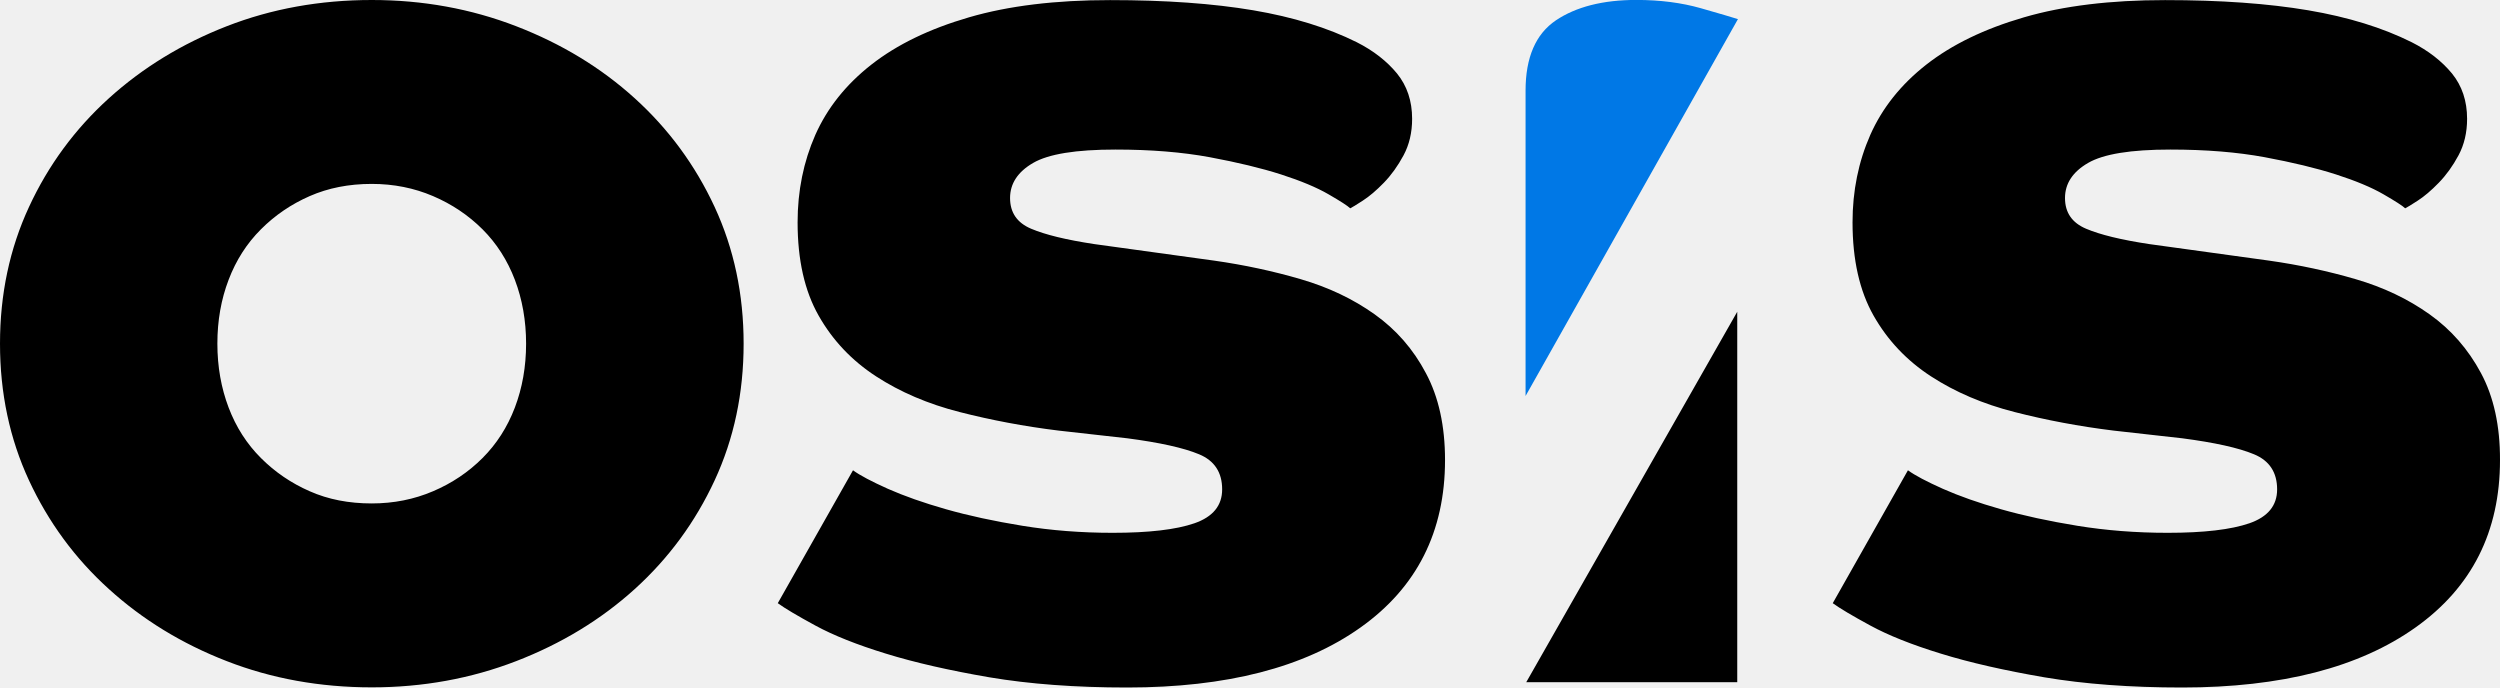
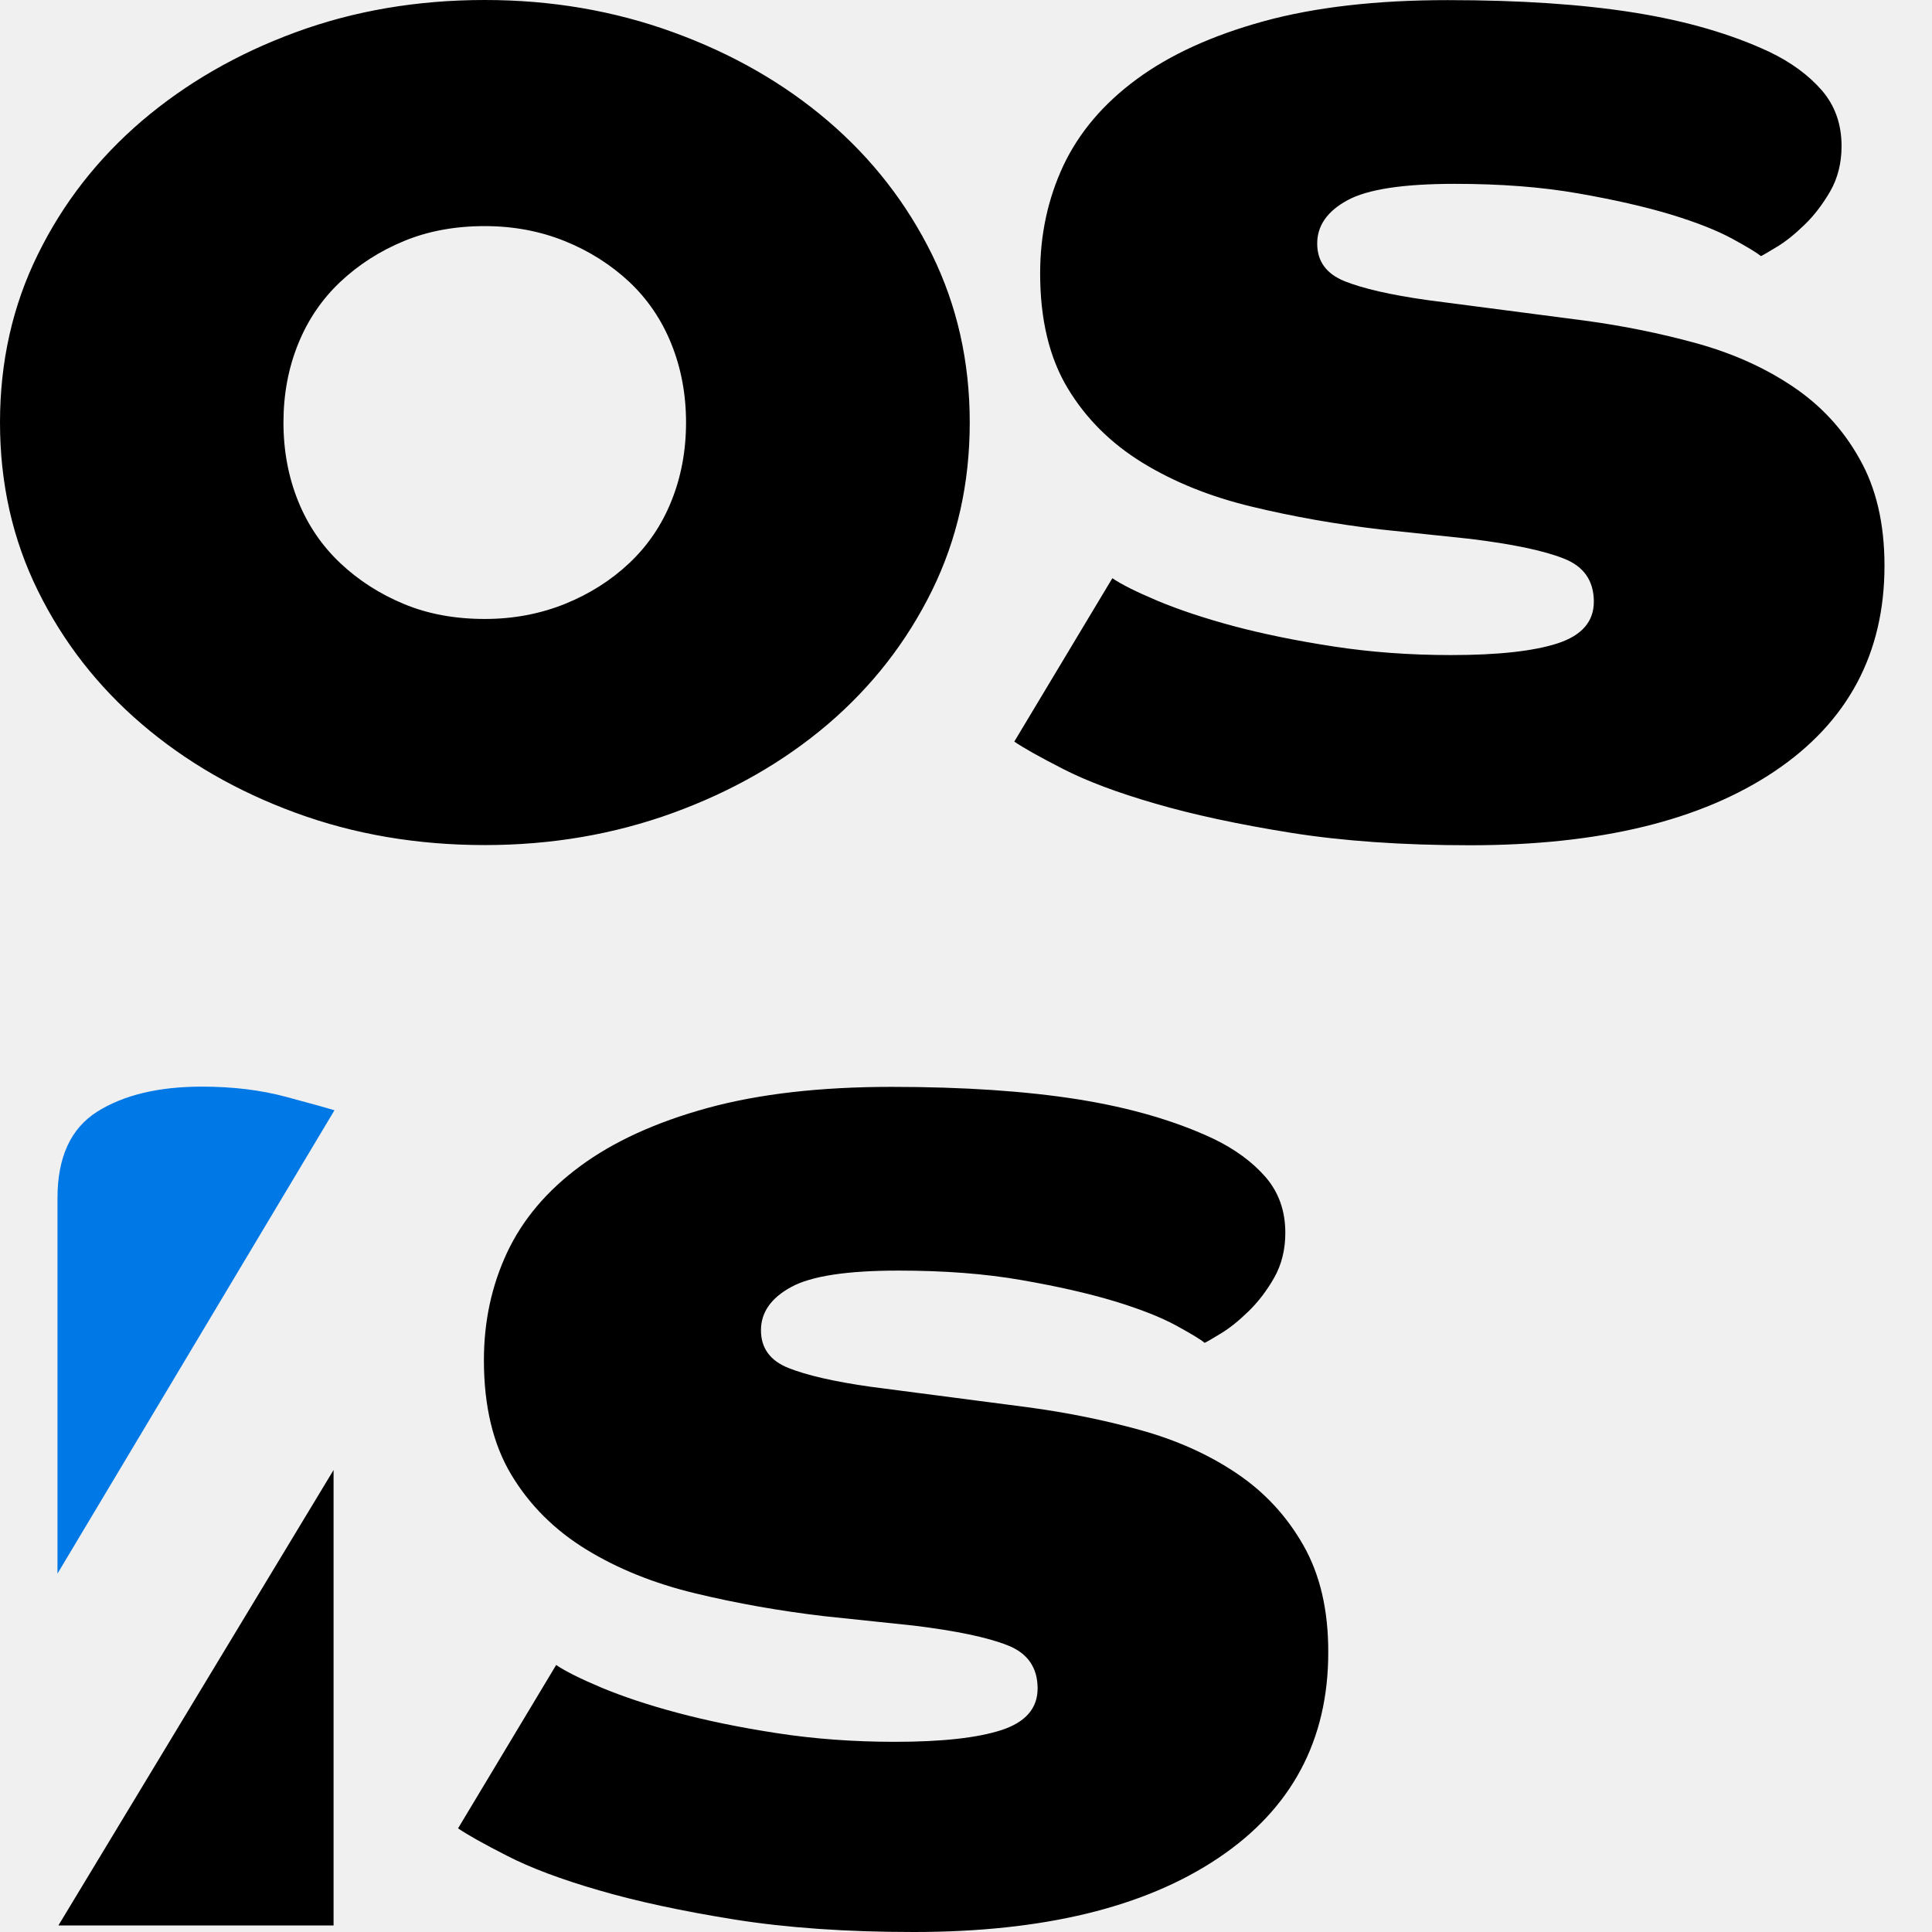
- <svg xmlns="http://www.w3.org/2000/svg" width="80" height="22" viewBox="0 0 80 22" fill="none">
-   <path d="M55.614 0.612C55.446 0.557 55.051 0.442 54.431 0.264C53.811 0.087 53.124 -0.002 52.363 -0.002C51.294 -0.002 50.436 0.217 49.789 0.651C49.143 1.087 48.818 1.837 48.818 2.9V12.672" fill="#0078E6" />
-   <path d="M20.315 3.148C19.233 2.166 17.966 1.398 16.518 0.839C15.07 0.28 13.53 0 11.898 0C10.239 0 8.691 0.28 7.256 0.839C5.822 1.398 4.563 2.168 3.481 3.148C2.398 4.13 1.545 5.287 0.928 6.622C0.309 7.957 0 9.417 0 10.997C0 12.578 0.309 14.038 0.928 15.373C1.548 16.708 2.398 17.867 3.481 18.847C4.563 19.829 5.822 20.6 7.256 21.156C8.691 21.715 10.239 21.995 11.898 21.995C13.53 21.995 15.07 21.715 16.518 21.156C17.966 20.597 19.233 19.827 20.315 18.847C21.398 17.865 22.248 16.708 22.868 15.373C23.487 14.038 23.796 12.58 23.796 10.997C23.796 9.417 23.487 7.959 22.868 6.622C22.248 5.287 21.398 4.13 20.315 3.148ZM16.475 13.043C16.236 13.67 15.89 14.208 15.441 14.657C14.992 15.106 14.464 15.462 13.857 15.72C13.251 15.979 12.599 16.11 11.895 16.11C11.165 16.11 10.501 15.982 9.911 15.72C9.321 15.462 8.799 15.106 8.35 14.657C7.9 14.208 7.554 13.67 7.316 13.043C7.078 12.416 6.956 11.734 6.956 10.997C6.956 10.261 7.075 9.582 7.316 8.952C7.554 8.325 7.9 7.787 8.35 7.338C8.799 6.888 9.321 6.533 9.911 6.275C10.501 6.016 11.162 5.885 11.895 5.885C12.599 5.885 13.251 6.016 13.857 6.275C14.461 6.533 14.989 6.888 15.441 7.338C15.89 7.787 16.236 8.325 16.475 8.952C16.713 9.579 16.835 10.261 16.835 10.997C16.835 11.734 16.713 12.416 16.475 13.043ZM43.987 10.057C43.297 9.566 42.509 9.192 41.624 8.934C40.739 8.675 39.816 8.477 38.861 8.341L35.02 7.811C34.119 7.675 33.445 7.51 32.995 7.319C32.546 7.129 32.322 6.802 32.322 6.337C32.322 5.875 32.568 5.499 33.06 5.214C33.553 4.927 34.433 4.786 35.697 4.786C36.822 4.786 37.827 4.867 38.714 5.031C39.599 5.196 40.36 5.379 40.993 5.582C41.627 5.786 42.133 5.998 42.512 6.217C42.891 6.436 43.123 6.585 43.207 6.666C43.264 6.64 43.397 6.557 43.608 6.421C43.819 6.285 44.044 6.094 44.282 5.849C44.52 5.603 44.731 5.311 44.915 4.968C45.096 4.629 45.188 4.24 45.188 3.803C45.188 3.231 45.026 2.748 44.704 2.351C44.379 1.957 43.952 1.622 43.416 1.351C42.487 0.888 41.383 0.546 40.103 0.329C38.823 0.112 37.296 0.003 35.523 0.003C33.778 0.003 32.273 0.185 31.009 0.554C29.742 0.922 28.703 1.426 27.886 2.066C27.068 2.706 26.473 3.456 26.091 4.315C25.712 5.175 25.523 6.107 25.523 7.116C25.523 8.315 25.747 9.31 26.197 10.101C26.646 10.893 27.258 11.538 28.032 12.042C28.806 12.546 29.699 12.928 30.711 13.186C31.723 13.445 32.779 13.644 33.875 13.779L36.07 14.025C37.109 14.161 37.878 14.331 38.371 14.537C38.863 14.741 39.109 15.117 39.109 15.66C39.109 16.177 38.815 16.538 38.224 16.744C37.635 16.948 36.76 17.05 35.607 17.05C34.595 17.05 33.632 16.974 32.717 16.825C31.802 16.676 30.987 16.499 30.27 16.295C29.553 16.091 28.933 15.872 28.413 15.642C27.894 15.409 27.52 15.213 27.296 15.049L24.889 19.302C25.114 19.466 25.515 19.704 26.091 20.017C26.668 20.331 27.42 20.631 28.348 20.916C29.277 21.203 30.381 21.454 31.661 21.674C32.941 21.89 34.411 22 36.07 22C39.248 22 41.738 21.36 43.54 20.077C45.34 18.797 46.241 17.011 46.241 14.722C46.241 13.633 46.038 12.706 45.63 11.943C45.226 11.175 44.677 10.548 43.987 10.057ZM79.391 11.938C78.982 11.175 78.436 10.548 77.745 10.057C77.055 9.566 76.268 9.192 75.383 8.934C74.498 8.675 73.575 8.477 72.619 8.341L68.779 7.811C67.877 7.675 67.203 7.51 66.754 7.319C66.305 7.129 66.08 6.802 66.08 6.337C66.08 5.875 66.326 5.499 66.819 5.214C67.312 4.927 68.191 4.786 69.455 4.786C70.581 4.786 71.585 4.867 72.473 5.031C73.358 5.196 74.119 5.379 74.752 5.582C75.385 5.786 75.891 5.998 76.27 6.217C76.649 6.436 76.882 6.585 76.966 6.666C77.023 6.64 77.155 6.557 77.367 6.421C77.578 6.285 77.802 6.094 78.04 5.849C78.279 5.603 78.49 5.311 78.674 4.968C78.855 4.629 78.947 4.24 78.947 3.803C78.947 3.231 78.785 2.748 78.463 2.351C78.138 1.957 77.71 1.622 77.174 1.351C76.246 0.888 75.142 0.546 73.862 0.329C72.581 0.112 71.055 0.003 69.282 0.003C67.536 0.003 66.034 0.185 64.768 0.554C63.501 0.922 62.462 1.426 61.644 2.066C60.827 2.706 60.231 3.456 59.85 4.315C59.471 5.175 59.281 6.107 59.281 7.116C59.281 8.315 59.506 9.31 59.955 10.101C60.405 10.893 61.016 11.538 61.79 12.042C62.564 12.546 63.458 12.928 64.47 13.186C65.482 13.445 66.538 13.644 67.634 13.779L69.829 14.025C70.868 14.161 71.637 14.331 72.129 14.537C72.622 14.741 72.868 15.117 72.868 15.66C72.868 16.177 72.573 16.538 71.983 16.744C71.393 16.948 70.519 17.05 69.366 17.05C68.354 17.05 67.39 16.974 66.475 16.825C65.561 16.676 64.746 16.499 64.029 16.295C63.311 16.091 62.692 15.872 62.172 15.642C61.652 15.409 61.279 15.213 61.054 15.049L58.648 19.302C58.873 19.466 59.273 19.704 59.85 20.017C60.426 20.331 61.179 20.631 62.107 20.916C63.035 21.203 64.14 21.454 65.42 21.674C66.7 21.89 68.17 22 69.829 22C73.006 22 75.496 21.36 77.299 20.077C79.099 18.797 80 17.011 80 14.722C80.003 13.628 79.8 12.7 79.391 11.938ZM48.84 21.83H55.592V9.976L48.84 21.83Z" fill="black" />
+ <svg xmlns="http://www.w3.org/2000/svg" width="32" height="32" viewBox="0 0 32 32" fill="none">
+   <g clip-path="url(#clip0_410_8789)">
+     <path d="M5.54 18.389C5.426 18.354 5.16 18.281 4.741 18.168C4.323 18.055 3.859 17.998 3.345 17.998C2.624 17.998 2.045 18.138 1.608 18.414C1.171 18.691 0.952 19.168 0.952 19.845V26.064" fill="#0078E6" />
+     <path d="M-18.287 20.003C-19.018 19.378 -19.873 18.889 -20.85 18.534C-21.828 18.178 -22.867 18 -23.969 18C-25.089 18 -26.134 18.178 -27.102 18.534C-28.07 18.889 -28.92 19.38 -29.651 20.003C-30.381 20.628 -30.957 21.364 -31.373 22.214C-31.792 23.063 -32 23.993 -32 24.998C-32 26.004 -31.792 26.933 -31.373 27.783C-30.955 28.632 -30.381 29.37 -29.651 29.994C-28.92 30.619 -28.07 31.109 -27.102 31.463C-26.134 31.819 -25.089 31.997 -23.969 31.997C-22.867 31.997 -21.828 31.819 -20.85 31.463C-19.873 31.107 -19.018 30.617 -18.287 29.994C-17.556 29.369 -16.983 28.632 -16.564 27.783C-16.146 26.933 -15.938 26.006 -15.938 24.998C-15.938 23.993 -16.146 23.065 -16.564 22.214C-16.983 21.364 -17.556 20.628 -18.287 20.003ZM-20.88 26.3C-21.04 26.699 -21.274 27.041 -21.577 27.327C-21.881 27.613 -22.237 27.839 -22.646 28.004C-23.055 28.168 -23.496 28.252 -23.971 28.252C-24.464 28.252 -24.912 28.17 -25.31 28.004C-25.708 27.839 -26.061 27.613 -26.364 27.327C-26.667 27.041 -26.901 26.699 -27.062 26.3C-27.223 25.901 -27.305 25.467 -27.305 24.998C-27.305 24.53 -27.224 24.097 -27.062 23.697C-26.901 23.298 -26.667 22.955 -26.364 22.669C-26.061 22.384 -25.708 22.157 -25.31 21.993C-24.912 21.828 -24.466 21.745 -23.971 21.745C-23.496 21.745 -23.055 21.828 -22.646 21.993C-22.239 22.157 -21.883 22.384 -21.577 22.669C-21.274 22.955 -21.04 23.298 -20.88 23.697C-20.719 24.096 -20.637 24.53 -20.637 24.998C-20.637 25.467 -20.719 25.901 -20.88 26.3ZM-2.309 24.4C-2.775 24.087 -3.306 23.85 -3.904 23.685C-4.501 23.52 -5.124 23.394 -5.769 23.308L-8.362 22.97C-8.97 22.884 -9.425 22.779 -9.728 22.658C-10.031 22.537 -10.183 22.329 -10.183 22.033C-10.183 21.738 -10.017 21.499 -9.684 21.318C-9.352 21.135 -8.758 21.045 -7.905 21.045C-7.145 21.045 -6.467 21.097 -5.868 21.202C-5.27 21.306 -4.757 21.423 -4.33 21.552C-3.902 21.682 -3.56 21.817 -3.305 21.956C-3.049 22.096 -2.892 22.191 -2.835 22.242C-2.797 22.226 -2.707 22.172 -2.565 22.086C-2.422 22 -2.271 21.878 -2.11 21.722C-1.949 21.566 -1.807 21.38 -1.682 21.162C-1.56 20.946 -1.498 20.698 -1.498 20.42C-1.498 20.056 -1.607 19.749 -1.825 19.496C-2.044 19.245 -2.333 19.032 -2.694 18.859C-3.321 18.565 -4.066 18.347 -4.931 18.209C-5.795 18.072 -6.825 18.002 -8.022 18.002C-9.2 18.002 -10.216 18.118 -11.069 18.352C-11.924 18.587 -12.626 18.908 -13.177 19.315C-13.729 19.722 -14.131 20.199 -14.389 20.746C-14.644 21.293 -14.772 21.887 -14.772 22.528C-14.772 23.291 -14.62 23.924 -14.317 24.428C-14.014 24.932 -13.601 25.342 -13.079 25.663C-12.556 25.984 -11.953 26.227 -11.27 26.391C-10.587 26.556 -9.874 26.682 -9.134 26.769L-7.653 26.925C-6.951 27.011 -6.432 27.119 -6.1 27.251C-5.767 27.38 -5.601 27.62 -5.601 27.966C-5.601 28.295 -5.8 28.524 -6.198 28.655C-6.597 28.785 -7.187 28.85 -7.965 28.85C-8.648 28.85 -9.299 28.802 -9.916 28.707C-10.534 28.612 -11.084 28.499 -11.568 28.369C-12.052 28.24 -12.47 28.1 -12.821 27.954C-13.172 27.806 -13.424 27.681 -13.576 27.577L-15.2 30.283C-15.048 30.388 -14.778 30.539 -14.389 30.738C-13.999 30.938 -13.492 31.129 -12.865 31.31C-12.238 31.493 -11.493 31.653 -10.629 31.792C-9.765 31.93 -8.773 32 -7.653 32C-5.508 32 -3.827 31.593 -2.61 30.776C-1.396 29.962 -0.787 28.825 -0.787 27.369C-0.787 26.676 -0.924 26.085 -1.2 25.6C-1.472 25.111 -1.843 24.712 -2.309 24.4ZM21.589 25.597C21.313 25.111 20.944 24.712 20.478 24.4C20.012 24.087 19.481 23.85 18.883 23.685C18.286 23.52 17.663 23.394 17.018 23.308L14.426 22.97C13.817 22.884 13.362 22.779 13.059 22.658C12.756 22.537 12.604 22.329 12.604 22.033C12.604 21.738 12.77 21.499 13.103 21.318C13.435 21.135 14.029 21.045 14.882 21.045C15.642 21.045 16.32 21.097 16.919 21.202C17.517 21.306 18.03 21.423 18.458 21.552C18.885 21.682 19.227 21.817 19.483 21.956C19.738 22.096 19.895 22.191 19.952 22.242C19.99 22.226 20.08 22.172 20.222 22.086C20.365 22 20.517 21.878 20.677 21.722C20.838 21.566 20.981 21.38 21.105 21.162C21.227 20.946 21.289 20.698 21.289 20.42C21.289 20.056 21.18 19.749 20.962 19.496C20.743 19.245 20.454 19.032 20.093 18.859C19.466 18.565 18.721 18.347 17.857 18.209C16.992 18.072 15.962 18.002 14.765 18.002C13.587 18.002 12.573 18.118 11.718 18.352C10.863 18.587 10.162 18.908 9.61 19.315C9.058 19.722 8.656 20.199 8.399 20.746C8.143 21.293 8.015 21.887 8.015 22.528C8.015 23.291 8.167 23.924 8.47 24.428C8.773 24.932 9.186 25.342 9.708 25.663C10.231 25.984 10.834 26.227 11.517 26.391C12.2 26.556 12.913 26.682 13.653 26.769L15.134 26.925C15.836 27.011 16.355 27.119 16.687 27.251C17.02 27.38 17.186 27.62 17.186 27.966C17.186 28.295 16.987 28.524 16.589 28.655C16.19 28.785 15.6 28.85 14.822 28.85C14.139 28.85 13.488 28.802 12.871 28.707C12.253 28.612 11.704 28.499 11.219 28.369C10.735 28.24 10.317 28.1 9.966 27.954C9.615 27.806 9.363 27.681 9.212 27.577L7.587 30.283C7.739 30.388 8.009 30.539 8.399 30.738C8.788 30.938 9.296 31.129 9.922 31.31C10.549 31.493 11.294 31.653 12.158 31.792C13.023 31.93 14.014 32 15.134 32C17.279 32 18.96 31.593 20.177 30.776C21.392 29.962 22 28.825 22 27.369C22.002 26.672 21.865 26.082 21.589 25.597ZM0.967 31.892H5.525V24.348L0.967 31.892Z" fill="black" />
+     <path d="M13.713 2.003C12.982 1.378 12.127 0.889 11.15 0.534C10.172 0.178 9.133 0 8.031 0C6.911 0 5.866 0.178 4.898 0.534C3.93 0.889 3.08 1.38 2.349 2.003C1.619 2.628 1.043 3.365 0.627 4.214C0.208 5.063 0 5.993 0 6.998C0 8.004 0.208 8.933 0.627 9.783C1.045 10.632 1.619 11.37 2.349 11.994C3.08 12.619 3.93 13.109 4.898 13.463C5.866 13.819 6.911 13.997 8.031 13.997C9.133 13.997 10.172 13.819 11.15 13.463C12.127 13.107 12.982 12.617 13.713 11.994C14.444 11.369 15.017 10.632 15.436 9.783C15.854 8.933 16.062 8.006 16.062 6.998C16.062 5.993 15.854 5.065 15.436 4.214C15.017 3.365 14.444 2.628 13.713 2.003ZM11.12 8.3C10.96 8.699 10.726 9.041 10.423 9.327C10.119 9.613 9.763 9.839 9.354 10.004C8.945 10.168 8.504 10.252 8.029 10.252C7.536 10.252 7.088 10.17 6.69 10.004C6.292 9.839 5.939 9.613 5.636 9.327C5.333 9.041 5.099 8.699 4.938 8.3C4.777 7.901 4.695 7.467 4.695 6.998C4.695 6.53 4.776 6.097 4.938 5.697C5.099 5.298 5.333 4.955 5.636 4.669C5.939 4.384 6.292 4.157 6.69 3.993C7.088 3.828 7.534 3.745 8.029 3.745C8.504 3.745 8.945 3.828 9.354 3.993C9.761 4.157 10.117 4.384 10.423 4.669C10.726 4.955 10.96 5.298 11.12 5.697C11.281 6.096 11.363 6.53 11.363 6.998C11.363 7.467 11.281 7.901 11.12 8.3ZM29.691 6.4C29.225 6.087 28.694 5.85 28.096 5.685C27.499 5.521 26.876 5.394 26.231 5.308L23.639 4.97C23.03 4.884 22.575 4.779 22.272 4.658C21.969 4.536 21.817 4.329 21.817 4.033C21.817 3.739 21.983 3.499 22.316 3.318C22.648 3.135 23.242 3.045 24.095 3.045C24.855 3.045 25.533 3.097 26.132 3.202C26.73 3.306 27.243 3.423 27.671 3.552C28.098 3.682 28.44 3.817 28.695 3.956C28.951 4.096 29.108 4.191 29.165 4.242C29.203 4.226 29.293 4.172 29.435 4.086C29.578 4 29.729 3.878 29.89 3.722C30.051 3.566 30.193 3.379 30.318 3.162C30.44 2.946 30.502 2.698 30.502 2.42C30.502 2.056 30.393 1.749 30.175 1.496C29.956 1.245 29.667 1.032 29.306 0.859C28.679 0.565 27.933 0.347 27.069 0.209C26.205 0.071 25.175 0.002 23.978 0.002C22.8 0.002 21.784 0.118 20.931 0.352C20.076 0.587 19.374 0.908 18.823 1.315C18.271 1.722 17.869 2.199 17.611 2.746C17.356 3.293 17.228 3.886 17.228 4.528C17.228 5.291 17.38 5.924 17.683 6.428C17.986 6.932 18.399 7.342 18.921 7.663C19.444 7.984 20.047 8.227 20.73 8.391C21.413 8.556 22.126 8.682 22.866 8.769L24.347 8.925C25.049 9.011 25.568 9.119 25.9 9.251C26.233 9.38 26.399 9.62 26.399 9.966C26.399 10.295 26.2 10.524 25.802 10.655C25.403 10.785 24.813 10.85 24.035 10.85C23.352 10.85 22.701 10.802 22.084 10.707C21.466 10.612 20.916 10.499 20.432 10.37C19.948 10.24 19.53 10.1 19.179 9.954C18.828 9.806 18.576 9.681 18.424 9.577L16.8 12.283C16.952 12.388 17.222 12.539 17.611 12.738C18.001 12.938 18.509 13.129 19.135 13.31C19.762 13.493 20.507 13.653 21.371 13.792C22.235 13.93 23.227 14 24.347 14C26.492 14 28.173 13.593 29.39 12.777C30.605 11.962 31.213 10.825 31.213 9.369C31.213 8.676 31.076 8.085 30.8 7.6C30.528 7.111 30.157 6.712 29.691 6.4ZM53.589 7.597C53.313 7.111 52.944 6.712 52.478 6.4C52.012 6.087 51.481 5.85 50.883 5.685C50.286 5.521 49.663 5.394 49.018 5.308L46.426 4.97C45.817 4.884 45.362 4.779 45.059 4.658C44.756 4.536 44.604 4.329 44.604 4.033C44.604 3.739 44.77 3.499 45.103 3.318C45.435 3.135 46.029 3.045 46.882 3.045C47.642 3.045 48.32 3.097 48.919 3.202C49.517 3.306 50.03 3.423 50.458 3.552C50.885 3.682 51.227 3.817 51.483 3.956C51.738 4.096 51.895 4.191 51.952 4.242C51.99 4.226 52.08 4.172 52.222 4.086C52.365 4 52.517 3.878 52.677 3.722C52.838 3.566 52.981 3.379 53.105 3.162C53.227 2.946 53.289 2.698 53.289 2.42C53.289 2.056 53.18 1.749 52.962 1.496C52.743 1.245 52.454 1.032 52.093 0.859C51.466 0.565 50.721 0.347 49.856 0.209C48.992 0.071 47.962 0.002 46.765 0.002C45.587 0.002 44.573 0.118 43.718 0.352C42.863 0.587 42.162 0.908 41.61 1.315C41.058 1.722 40.656 2.199 40.399 2.746C40.143 3.293 40.015 3.886 40.015 4.528C40.015 5.291 40.167 5.924 40.47 6.428C40.773 6.932 41.186 7.342 41.709 7.663C42.231 7.984 42.834 8.227 43.517 8.391C44.2 8.556 44.913 8.682 45.653 8.769L47.134 8.925C47.836 9.011 48.355 9.119 48.687 9.251C49.02 9.38 49.186 9.62 49.186 9.966C49.186 10.295 48.987 10.524 48.589 10.655C48.19 10.785 47.6 10.85 46.822 10.85C46.139 10.85 45.488 10.802 44.871 10.707C44.253 10.612 43.703 10.499 43.219 10.37C42.735 10.24 42.317 10.1 41.966 9.954C41.615 9.806 41.363 9.681 41.212 9.577L39.587 12.283C39.739 12.388 40.01 12.539 40.399 12.738C40.788 12.938 41.296 13.129 41.922 13.31C42.549 13.493 43.294 13.653 44.158 13.792C45.023 13.93 46.014 14 47.134 14C49.279 14 50.96 13.593 52.177 12.777C53.392 11.962 54 10.825 54 9.369C54.002 8.672 53.865 8.082 53.589 7.597ZM32.967 13.892H37.525V6.348L32.967 13.892Z" fill="black" />
+   </g>
+   <defs>
+     <clipPath id="clip0_410_8789">
+       <rect width="32" height="32" fill="white" />
+     </clipPath>
+   </defs>
</svg>
